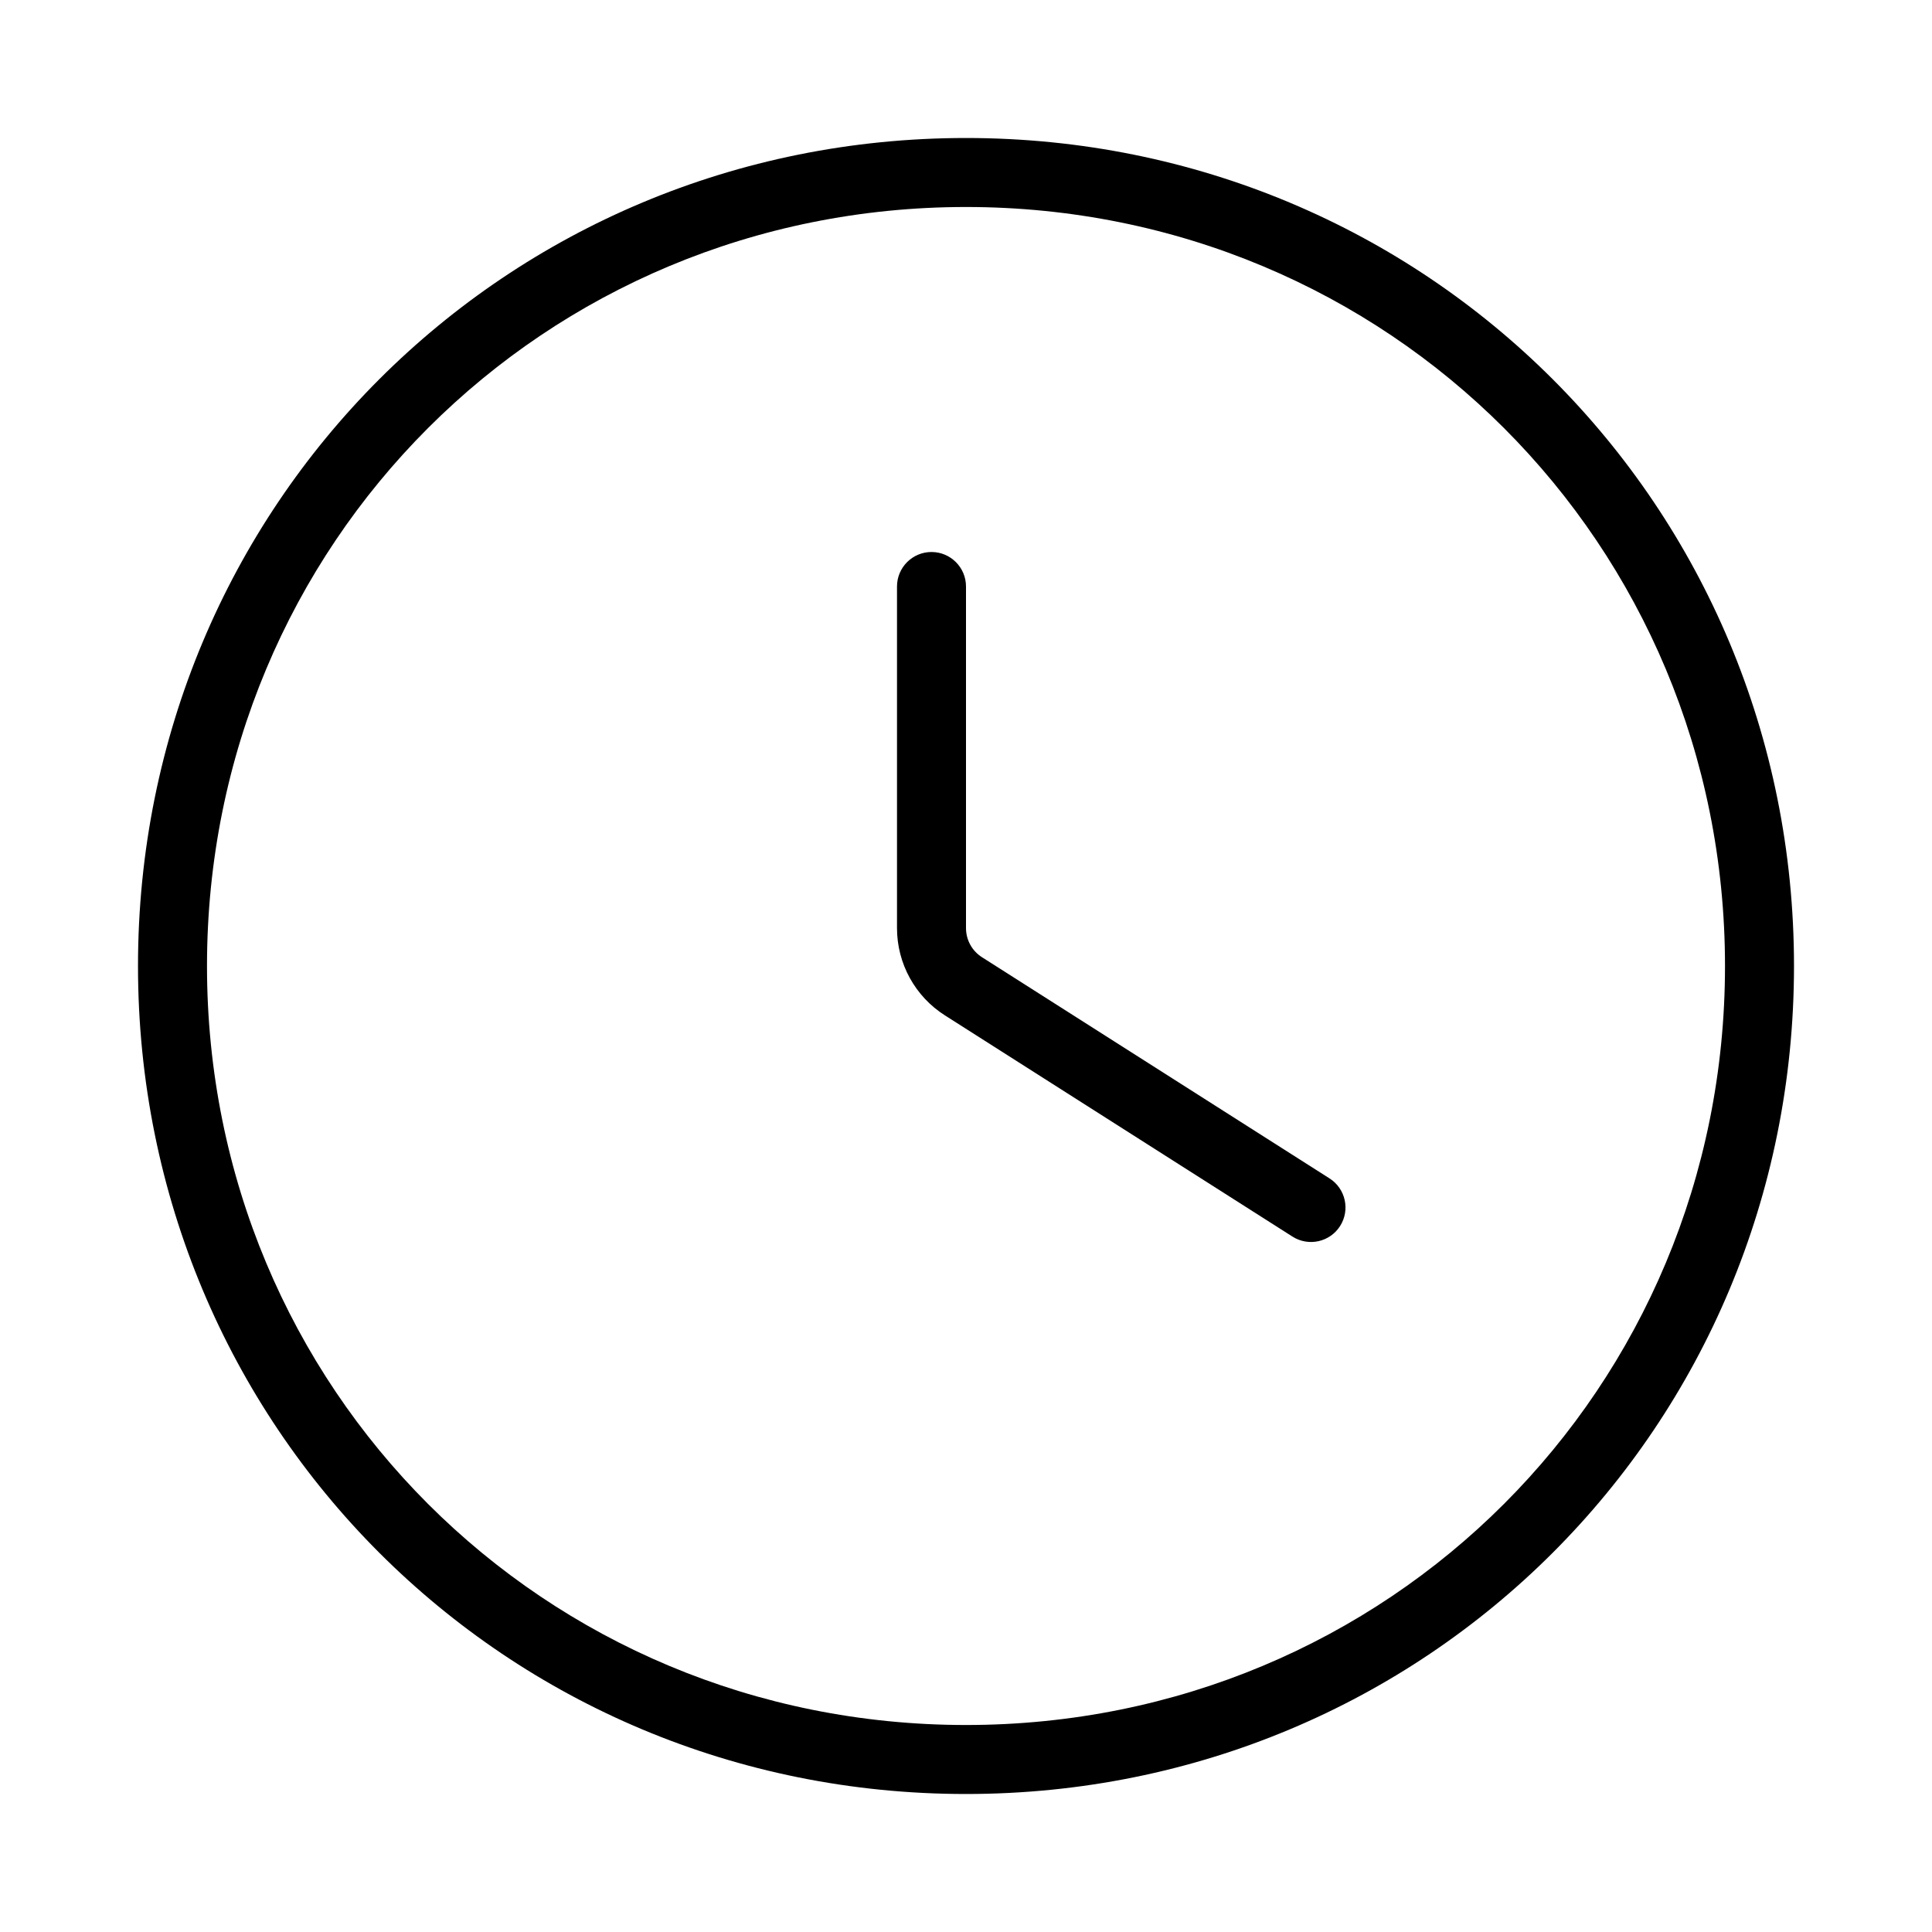
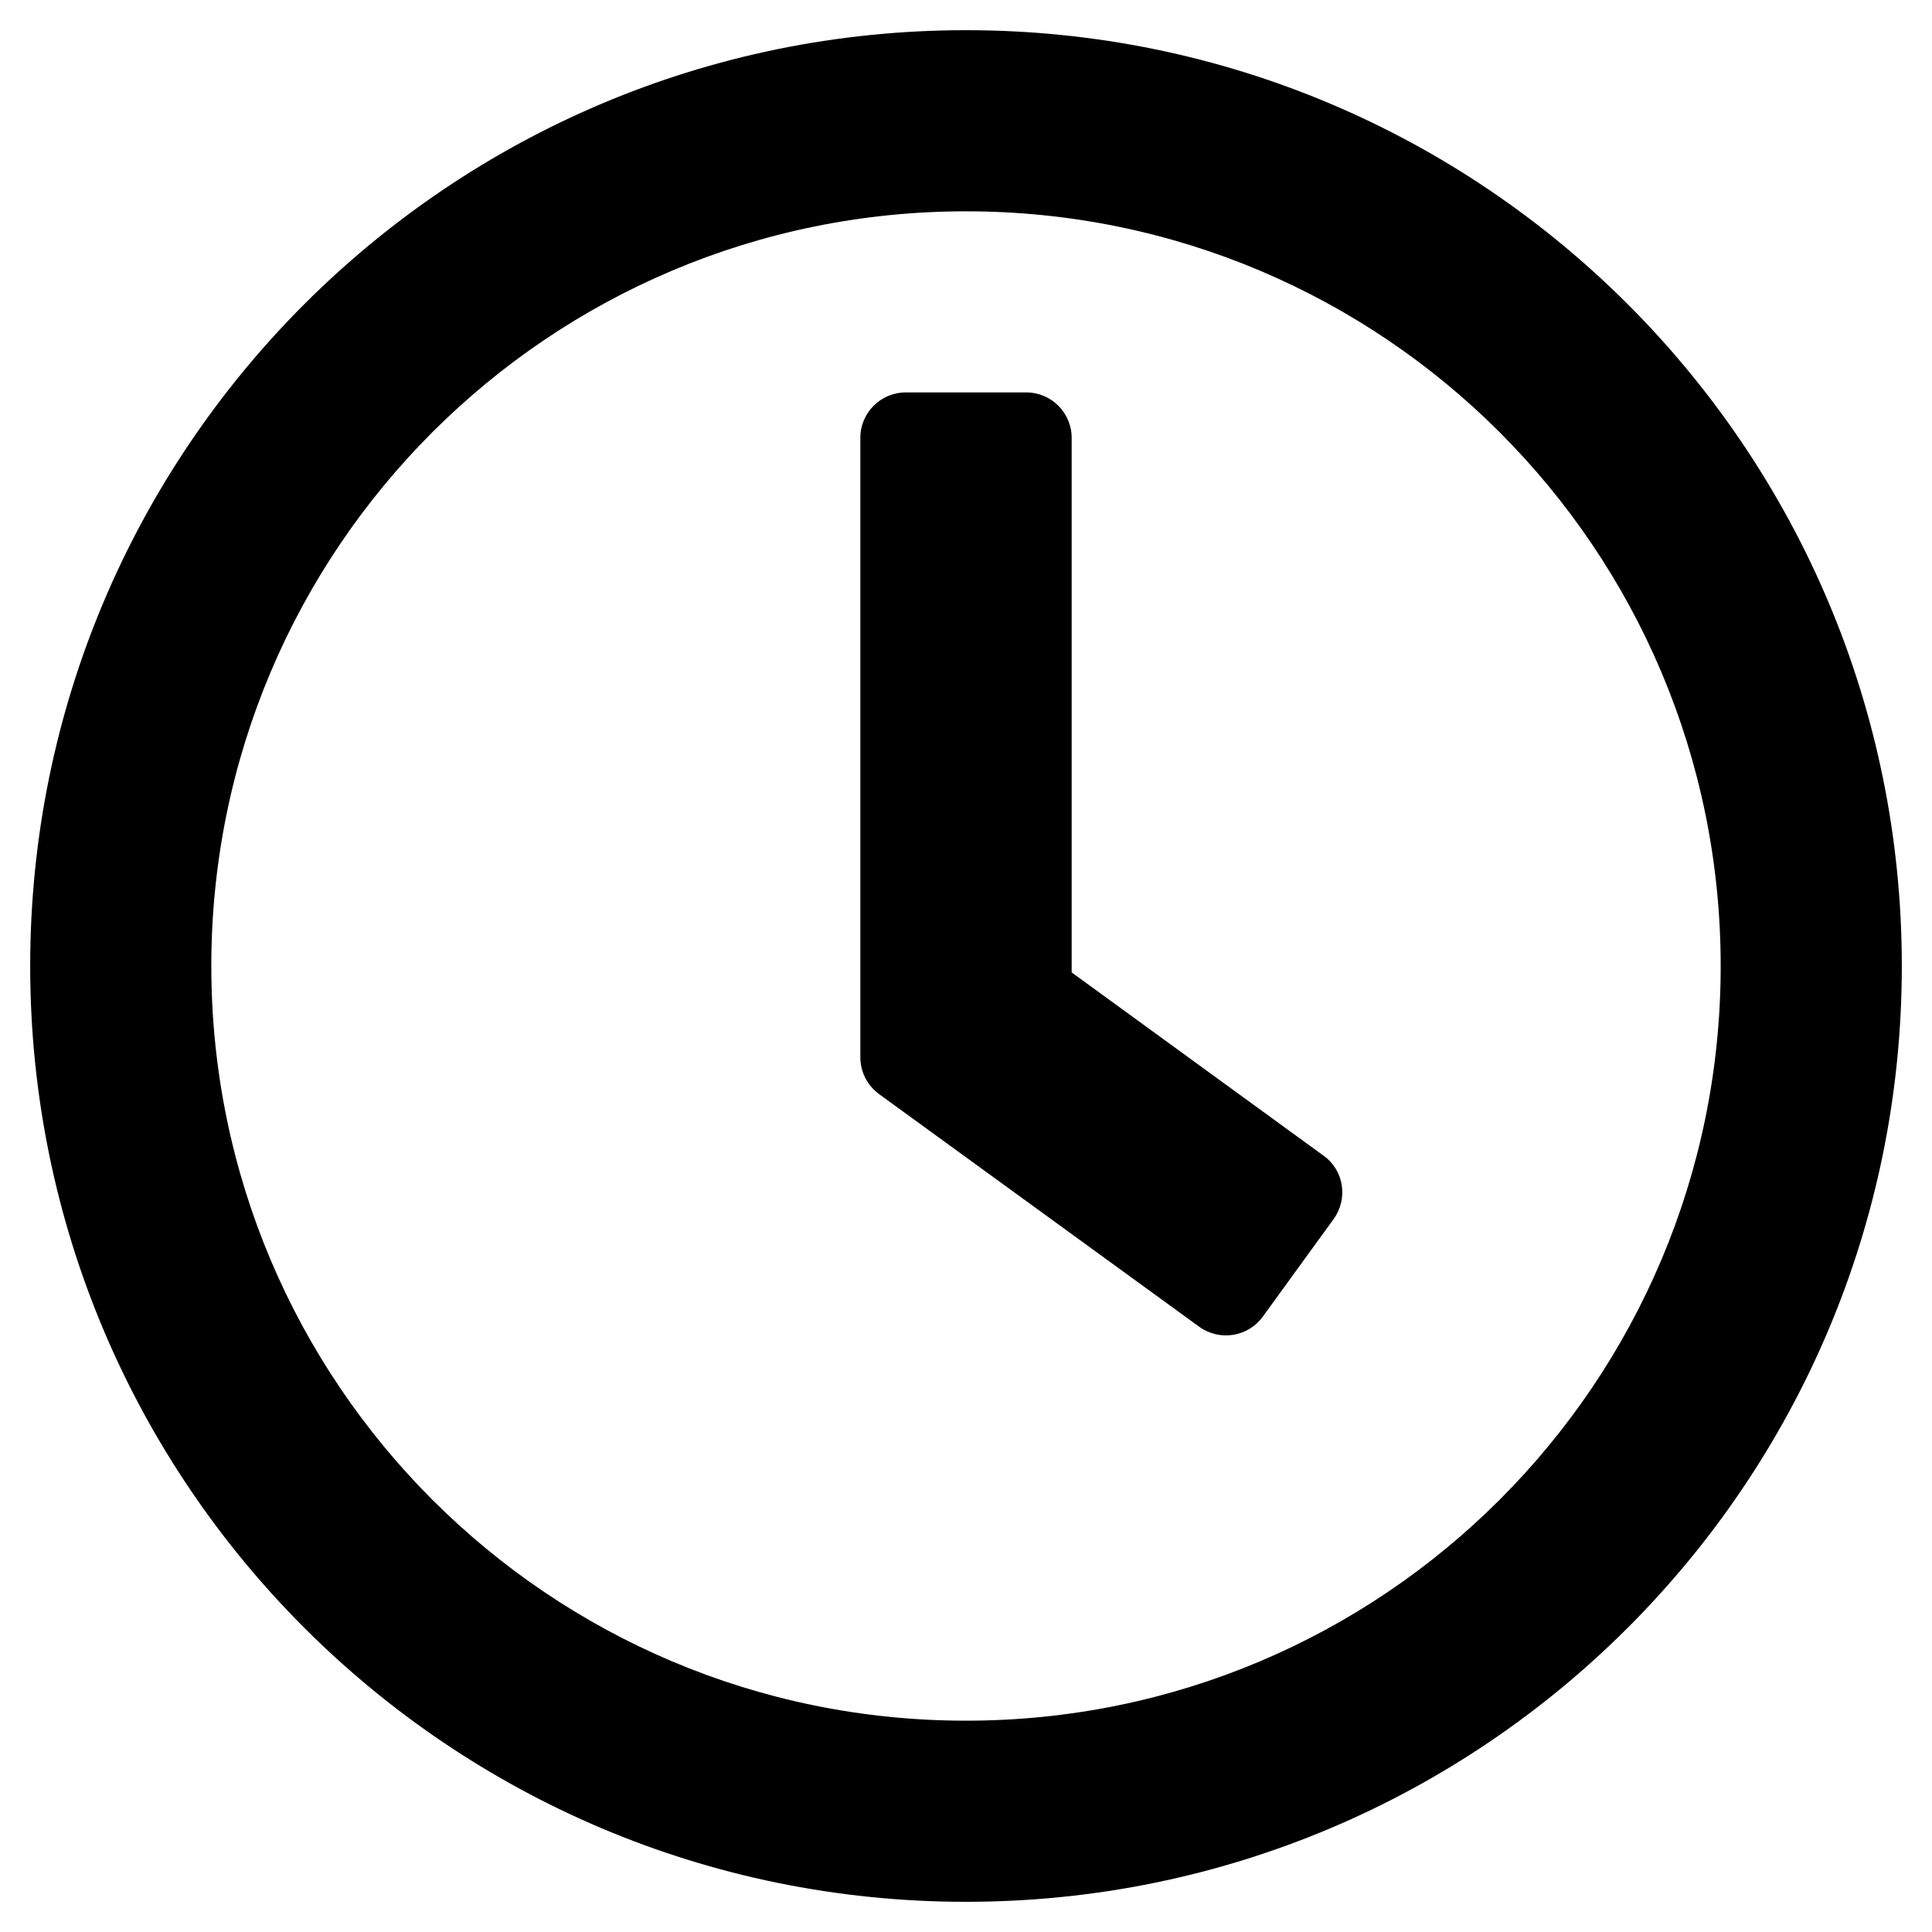
- <svg xmlns="http://www.w3.org/2000/svg" width="28" height="28" viewBox="0 0 28 28">
-   <path d="M14 8.5C14 8.224 13.776 8 13.5 8C13.224 8 13 8.224 13 8.5V13.451C13 13.964 13.262 14.441 13.695 14.716L18.732 17.922C18.965 18.07 19.274 18.001 19.422 17.768C19.57 17.535 19.501 17.226 19.268 17.078L14.232 13.873C14.087 13.781 14 13.622 14 13.451V8.5Z" />
-   <path fill-rule="evenodd" clip-rule="evenodd" d="M14 2C7.324 2 2 7.324 2 14C2 20.676 7.324 26 14 26C20.676 26 26 20.676 26 14C26 7.324 20.676 2 14 2ZM3 14C3 7.876 7.876 3 14 3C20.124 3 25 7.876 25 14C25 20.124 20.124 25 14 25C7.876 25 3 20.124 3 14Z" />
+ <svg xmlns="http://www.w3.org/2000/svg" aria-hidden="true" focusable="false" data-prefix="far" data-icon="clock" role="img" viewBox="0 0 512 512">
+   <path d="M256 8C119 8 8 119 8 256s111 248 248 248 248-111 248-248S393 8 256 8zm0 448c-110.5 0-200-89.5-200-200S145.5 56 256 56s200 89.5 200 200-89.5 200-200 200zm61.8-104.4l-84.9-61.7c-3.1-2.3-4.9-5.9-4.9-9.7V116c0-6.6 5.4-12 12-12h32c6.6 0 12 5.4 12 12v141.7l66.8 48.6c5.4 3.9 6.5 11.4 2.6 16.8L334.6 349c-3.9 5.3-11.4 6.5-16.8 2.6z" />
</svg>
